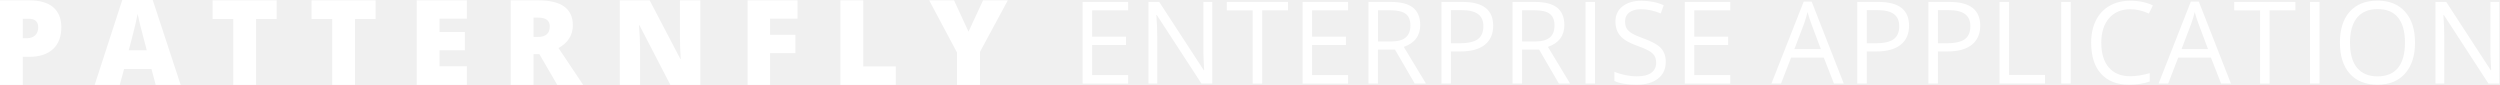
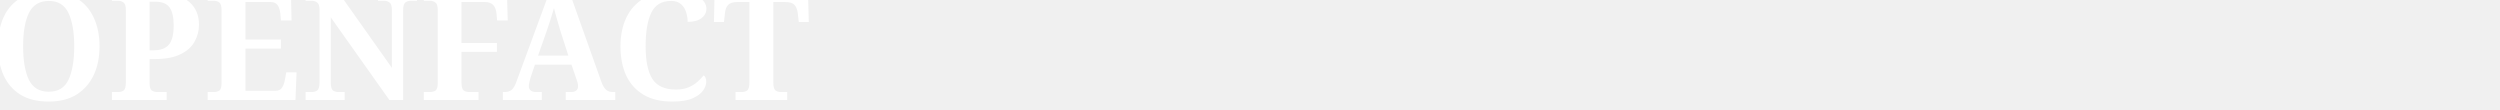
- <svg xmlns="http://www.w3.org/2000/svg" version="1.1" id="Layer_1" x="0px" y="0px" width="324px" height="11px" viewBox="1.145 0.538 324 11" enable-background="new 1.145 0.538 324 11" xml:space="preserve">
+ <svg xmlns="http://www.w3.org/2000/svg" width="250" height="11">
  <g>
-     <g>
-       <path fill="#FFFFFF" d="M147.351,11.368h-5.899V0.789h5.899V1.88h-4.666v3.408h4.386v1.085h-4.386v3.894h4.666V11.368z" />
-       <path fill="#FFFFFF" d="M158.252,11.368h-1.399l-5.786-8.882h-0.056c0.075,1.044,0.115,2,0.115,2.868v6.014h-1.136V0.789h1.39    l5.768,8.84h0.054c-0.007-0.129-0.027-0.548-0.062-1.258c-0.034-0.702-0.047-1.205-0.034-1.515V0.789h1.149v10.576h-0.004V11.368    L158.252,11.368z" />
-       <path fill="#FFFFFF" d="M164.719,11.368h-1.23V1.882h-3.349V0.789h7.932V1.88h-3.349v9.486h-0.002v0.002H164.719z" />
-       <path fill="#FFFFFF" d="M175.852,11.368h-5.893V0.789h5.893V1.88h-4.662v3.408h4.386v1.085h-4.386v3.894h4.662V11.368z" />
-       <path fill="#FFFFFF" d="M179.727,6.967v4.398h-1.231V0.789h2.903c1.298,0,2.253,0.247,2.875,0.742    c0.62,0.498,0.931,1.247,0.931,2.245c0,1.396-0.708,2.344-2.131,2.838l2.879,4.753h-1.459l-2.562-4.403h-2.206v0.004H179.727z     M179.727,5.913h1.687c0.868,0,1.503-0.172,1.911-0.517c0.404-0.346,0.608-0.863,0.608-1.553c0-0.703-0.204-1.205-0.618-1.515    c-0.41-0.308-1.075-0.46-1.985-0.46h-1.6v4.046h-0.005V5.913H179.727z" />
-       <path fill="#FFFFFF" d="M194.663,3.873c0,1.068-0.363,1.894-1.093,2.473c-0.73,0.576-1.781,0.861-3.141,0.861h-1.246v4.161h-1.228    V0.789h2.743C193.342,0.789,194.663,1.813,194.663,3.873z M189.184,6.148h1.111c1.085,0,1.88-0.176,2.367-0.525    c0.483-0.354,0.729-0.917,0.729-1.696c0-0.697-0.227-1.216-0.687-1.565c-0.46-0.337-1.175-0.511-2.142-0.511h-1.376v4.298H189.184    z" />
-       <path fill="#FFFFFF" d="M198.404,6.967v4.398h-1.233V0.789h2.902c1.298,0,2.254,0.247,2.879,0.742    c0.619,0.498,0.933,1.247,0.933,2.245c0,1.396-0.711,2.344-2.13,2.838l2.875,4.753h-1.456l-2.561-4.403h-2.206v0.003    L198.404,6.967L198.404,6.967z M198.404,5.913h1.686c0.868,0,1.502-0.172,1.911-0.517c0.403-0.346,0.608-0.863,0.608-1.553    c0-0.703-0.205-1.205-0.616-1.515c-0.411-0.308-1.072-0.46-1.987-0.46h-1.598v4.046L198.404,5.913L198.404,5.913z" />
-       <path fill="#FFFFFF" d="M206.632,11.368V0.789h1.229v10.576h-1.229V11.368z" />
-       <path fill="#FFFFFF" d="M217.028,8.552c0,0.934-0.338,1.66-1.012,2.181c-0.677,0.524-1.592,0.78-2.751,0.78    c-1.256,0-2.218-0.162-2.894-0.482V9.84c0.431,0.184,0.906,0.329,1.418,0.432c0.51,0.105,1.021,0.157,1.521,0.157    c0.821,0,1.435-0.155,1.85-0.463c0.418-0.312,0.622-0.75,0.622-1.297c0-0.367-0.075-0.672-0.223-0.904    c-0.145-0.233-0.386-0.453-0.733-0.647c-0.345-0.197-0.871-0.425-1.572-0.675c-0.986-0.35-1.689-0.769-2.112-1.251    c-0.426-0.481-0.634-1.112-0.634-1.888c0-0.814,0.307-1.463,0.922-1.946c0.614-0.48,1.424-0.724,2.435-0.724    c1.05,0,2.02,0.195,2.897,0.58l-0.382,1.068c-0.876-0.362-1.726-0.548-2.549-0.548c-0.65,0-1.158,0.138-1.53,0.418    c-0.365,0.279-0.546,0.668-0.546,1.167c0,0.369,0.068,0.666,0.202,0.9c0.14,0.235,0.366,0.449,0.685,0.644    c0.323,0.194,0.812,0.411,1.475,0.646c1.111,0.395,1.874,0.82,2.291,1.276C216.819,7.239,217.028,7.829,217.028,8.552z" />
-       <path fill="#FFFFFF" d="M225.391,11.368h-5.898V0.789h5.898V1.88h-4.668v3.408h4.391v1.085h-4.391v3.894h4.668V11.368z" />
-       <path fill="#FFFFFF" d="M238.827,11.368l-1.317-3.364h-4.241l-1.303,3.364h-1.244l4.184-10.623h1.031l4.16,10.623H238.827z     M237.123,6.895l-1.229-3.276c-0.159-0.417-0.328-0.926-0.491-1.526c-0.109,0.462-0.255,0.971-0.455,1.526l-1.246,3.276H237.123z" />
-       <path fill="#FFFFFF" d="M248.56,3.873c0,1.068-0.366,1.894-1.097,2.473c-0.733,0.576-1.779,0.861-3.137,0.861h-1.245v4.161h-1.233    V0.789h2.745C247.241,0.789,248.56,1.813,248.56,3.873z M243.083,6.148h1.104c1.09,0,1.881-0.176,2.37-0.525    c0.479-0.354,0.73-0.917,0.73-1.696c0-0.697-0.229-1.216-0.689-1.565c-0.46-0.337-1.17-0.511-2.142-0.511h-1.374V6.148    L243.083,6.148z" />
-       <path fill="#FFFFFF" d="M257.782,3.873c0,1.068-0.371,1.894-1.098,2.473c-0.733,0.576-1.779,0.861-3.139,0.861h-1.245v4.161    h-1.232V0.789h2.743C256.457,0.789,257.782,1.813,257.782,3.873z M252.298,6.148h1.108c1.094,0,1.884-0.176,2.368-0.525    c0.487-0.354,0.729-0.917,0.729-1.696c0-0.697-0.228-1.216-0.685-1.565c-0.46-0.337-1.172-0.511-2.142-0.511H252.3v4.298H252.298z    " />
-       <path fill="#FFFFFF" d="M260.287,11.368V0.789h1.235v9.463h4.659v1.113h-5.895V11.368L260.287,11.368z" />
-       <path fill="#FFFFFF" d="M268.277,11.368V0.789h1.232v10.576h-1.232V11.368z" />
-       <path fill="#FFFFFF" d="M277.234,1.736c-1.158,0-2.079,0.386-2.753,1.159c-0.674,0.776-1.009,1.833-1.009,3.181    c0,1.385,0.326,2.454,0.976,3.209c0.648,0.75,1.575,1.132,2.777,1.132c0.738,0,1.582-0.13,2.526-0.396v1.077    c-0.732,0.276-1.639,0.414-2.712,0.414c-1.558,0-2.761-0.479-3.61-1.427c-0.844-0.938-1.27-2.284-1.27-4.027    c0-1.089,0.205-2.042,0.61-2.865c0.407-0.819,0.996-1.452,1.766-1.896c0.77-0.444,1.676-0.666,2.716-0.666    c1.109,0,2.077,0.203,2.909,0.609l-0.521,1.057C278.843,1.922,278.037,1.736,277.234,1.736z" />
-       <path fill="#FFFFFF" d="M289,11.368l-1.317-3.364h-4.243l-1.298,3.364h-1.245l4.18-10.623h1.035l4.162,10.623H289z M287.301,6.895    l-1.229-3.276c-0.162-0.417-0.327-0.926-0.492-1.526c-0.106,0.462-0.26,0.971-0.455,1.526l-1.248,3.276H287.301z" />
-       <path fill="#FFFFFF" d="M295.279,11.368h-1.228V1.882h-3.351V0.789h7.931V1.88h-3.348v9.486h-0.005V11.368z" />
-       <path fill="#FFFFFF" d="M300.525,11.368V0.789h1.229v10.576h-1.229V11.368z" />
-       <path fill="#FFFFFF" d="M314.132,6.063c0,1.693-0.428,3.024-1.283,3.993c-0.854,0.975-2.043,1.457-3.57,1.457    c-1.56,0-2.761-0.479-3.61-1.433c-0.844-0.953-1.27-2.297-1.27-4.033c0-1.721,0.428-3.06,1.277-4.002    c0.844-0.948,2.057-1.426,3.612-1.426c1.525,0,2.706,0.482,3.565,1.45C313.709,3.033,314.132,4.363,314.132,6.063z M305.705,6.063    c0,1.432,0.301,2.519,0.91,3.258c0.614,0.74,1.501,1.114,2.662,1.114c1.175,0,2.06-0.377,2.658-1.109    c0.598-0.743,0.893-1.832,0.893-3.265c0-1.424-0.295-2.503-0.89-3.239c-0.592-0.737-1.478-1.104-2.645-1.104    c-1.17,0-2.06,0.37-2.675,1.109C306.009,3.572,305.705,4.649,305.705,6.063z" />
-       <path fill="#FFFFFF" d="M325.053,11.368h-1.404l-5.778-8.882h-0.06c0.074,1.044,0.113,2,0.113,2.868v6.014h-1.141V0.789h1.393    l5.765,8.843h0.059c-0.015-0.131-0.03-0.551-0.066-1.259c-0.032-0.701-0.05-1.205-0.034-1.517V0.789h1.148v10.578h0.008v0.002    H325.053z" />
-     </g>
-     <g>
-       <path fill="#FFFFFF" d="M9.094,4.065c0,1.224-0.36,2.17-1.083,2.837C7.29,7.571,6.264,7.903,4.938,7.903H4.104v3.634H1.145V0.583    h3.792c1.383,0,2.422,0.302,3.117,0.906C8.747,2.094,9.094,2.953,9.094,4.065z M4.104,5.49h0.541c0.444,0,0.797-0.125,1.059-0.375    c0.262-0.25,0.394-0.595,0.394-1.035c0-0.739-0.41-1.109-1.23-1.109H4.104V5.49z" />
-       <path fill="#FFFFFF" d="M21.32,11.537l-0.54-2.053h-3.557l-0.555,2.053h-3.251l3.573-11h3.949l3.619,11H21.32z M20.166,7.056    l-0.472-1.799c-0.111-0.399-0.244-0.916-0.402-1.55c-0.157-0.634-0.261-1.088-0.311-1.363c-0.045,0.255-0.134,0.674-0.267,1.259    c-0.13,0.583-0.427,1.736-0.881,3.451h2.333V7.056z" />
-       <path fill="#FFFFFF" d="M34.333,11.537h-2.959V3.002h-2.675V0.583h8.302v2.419h-2.668V11.537z" />
-       <path fill="#FFFFFF" d="M47.157,11.537h-2.958V3.002h-2.675V0.583h8.301v2.419h-2.668V11.537z" />
-       <path fill="#FFFFFF" d="M61.653,11.537H55.15V0.583h6.503v2.374h-3.544v1.724h3.281v2.375h-3.281v2.067h3.544V11.537z" />
-       <path fill="#FFFFFF" d="M70.291,7.552v3.985h-2.959V0.583h3.588c2.977,0,4.466,1.079,4.466,3.237c0,1.268-0.62,2.25-1.858,2.943    l3.192,4.774h-3.355l-2.322-3.985H70.291z M70.291,5.325h0.554c1.033,0,1.552-0.457,1.552-1.371c0-0.755-0.508-1.132-1.522-1.132    h-0.583V5.325z" />
-       <path fill="#FFFFFF" d="M91.903,11.537h-3.881l-3.999-7.718h-0.069c0.095,1.213,0.143,2.139,0.143,2.78v4.936h-2.622V0.583h3.866    l3.986,7.612h0.044c-0.071-1.103-0.104-1.99-0.104-2.659V0.583h2.637v10.953h-0.002V11.537z" />
-       <path fill="#FFFFFF" d="M100.946,11.537h-2.914V0.583h6.471v2.374h-3.557v2.09h3.282v2.374h-3.282V11.537z" />
-       <path fill="#FFFFFF" d="M110.062,11.537V0.583h2.959v8.564h4.217v2.391H110.062z" />
-       <path fill="#FFFFFF" d="M126.663,4.643l1.887-4.061h3.207l-3.604,6.675v4.277h-2.982V7.348l-3.604-6.765h3.222L126.663,4.643z" />
-     </g>
+     <text xml:space="preserve" text-anchor="middle" font-family="serif" font-size="15" font-weight="bold" id="svg_2" y="10" x="40" stroke-width="0" stroke="#000000" fill="#ffffff">OPENFACT</text>
  </g>
</svg>
